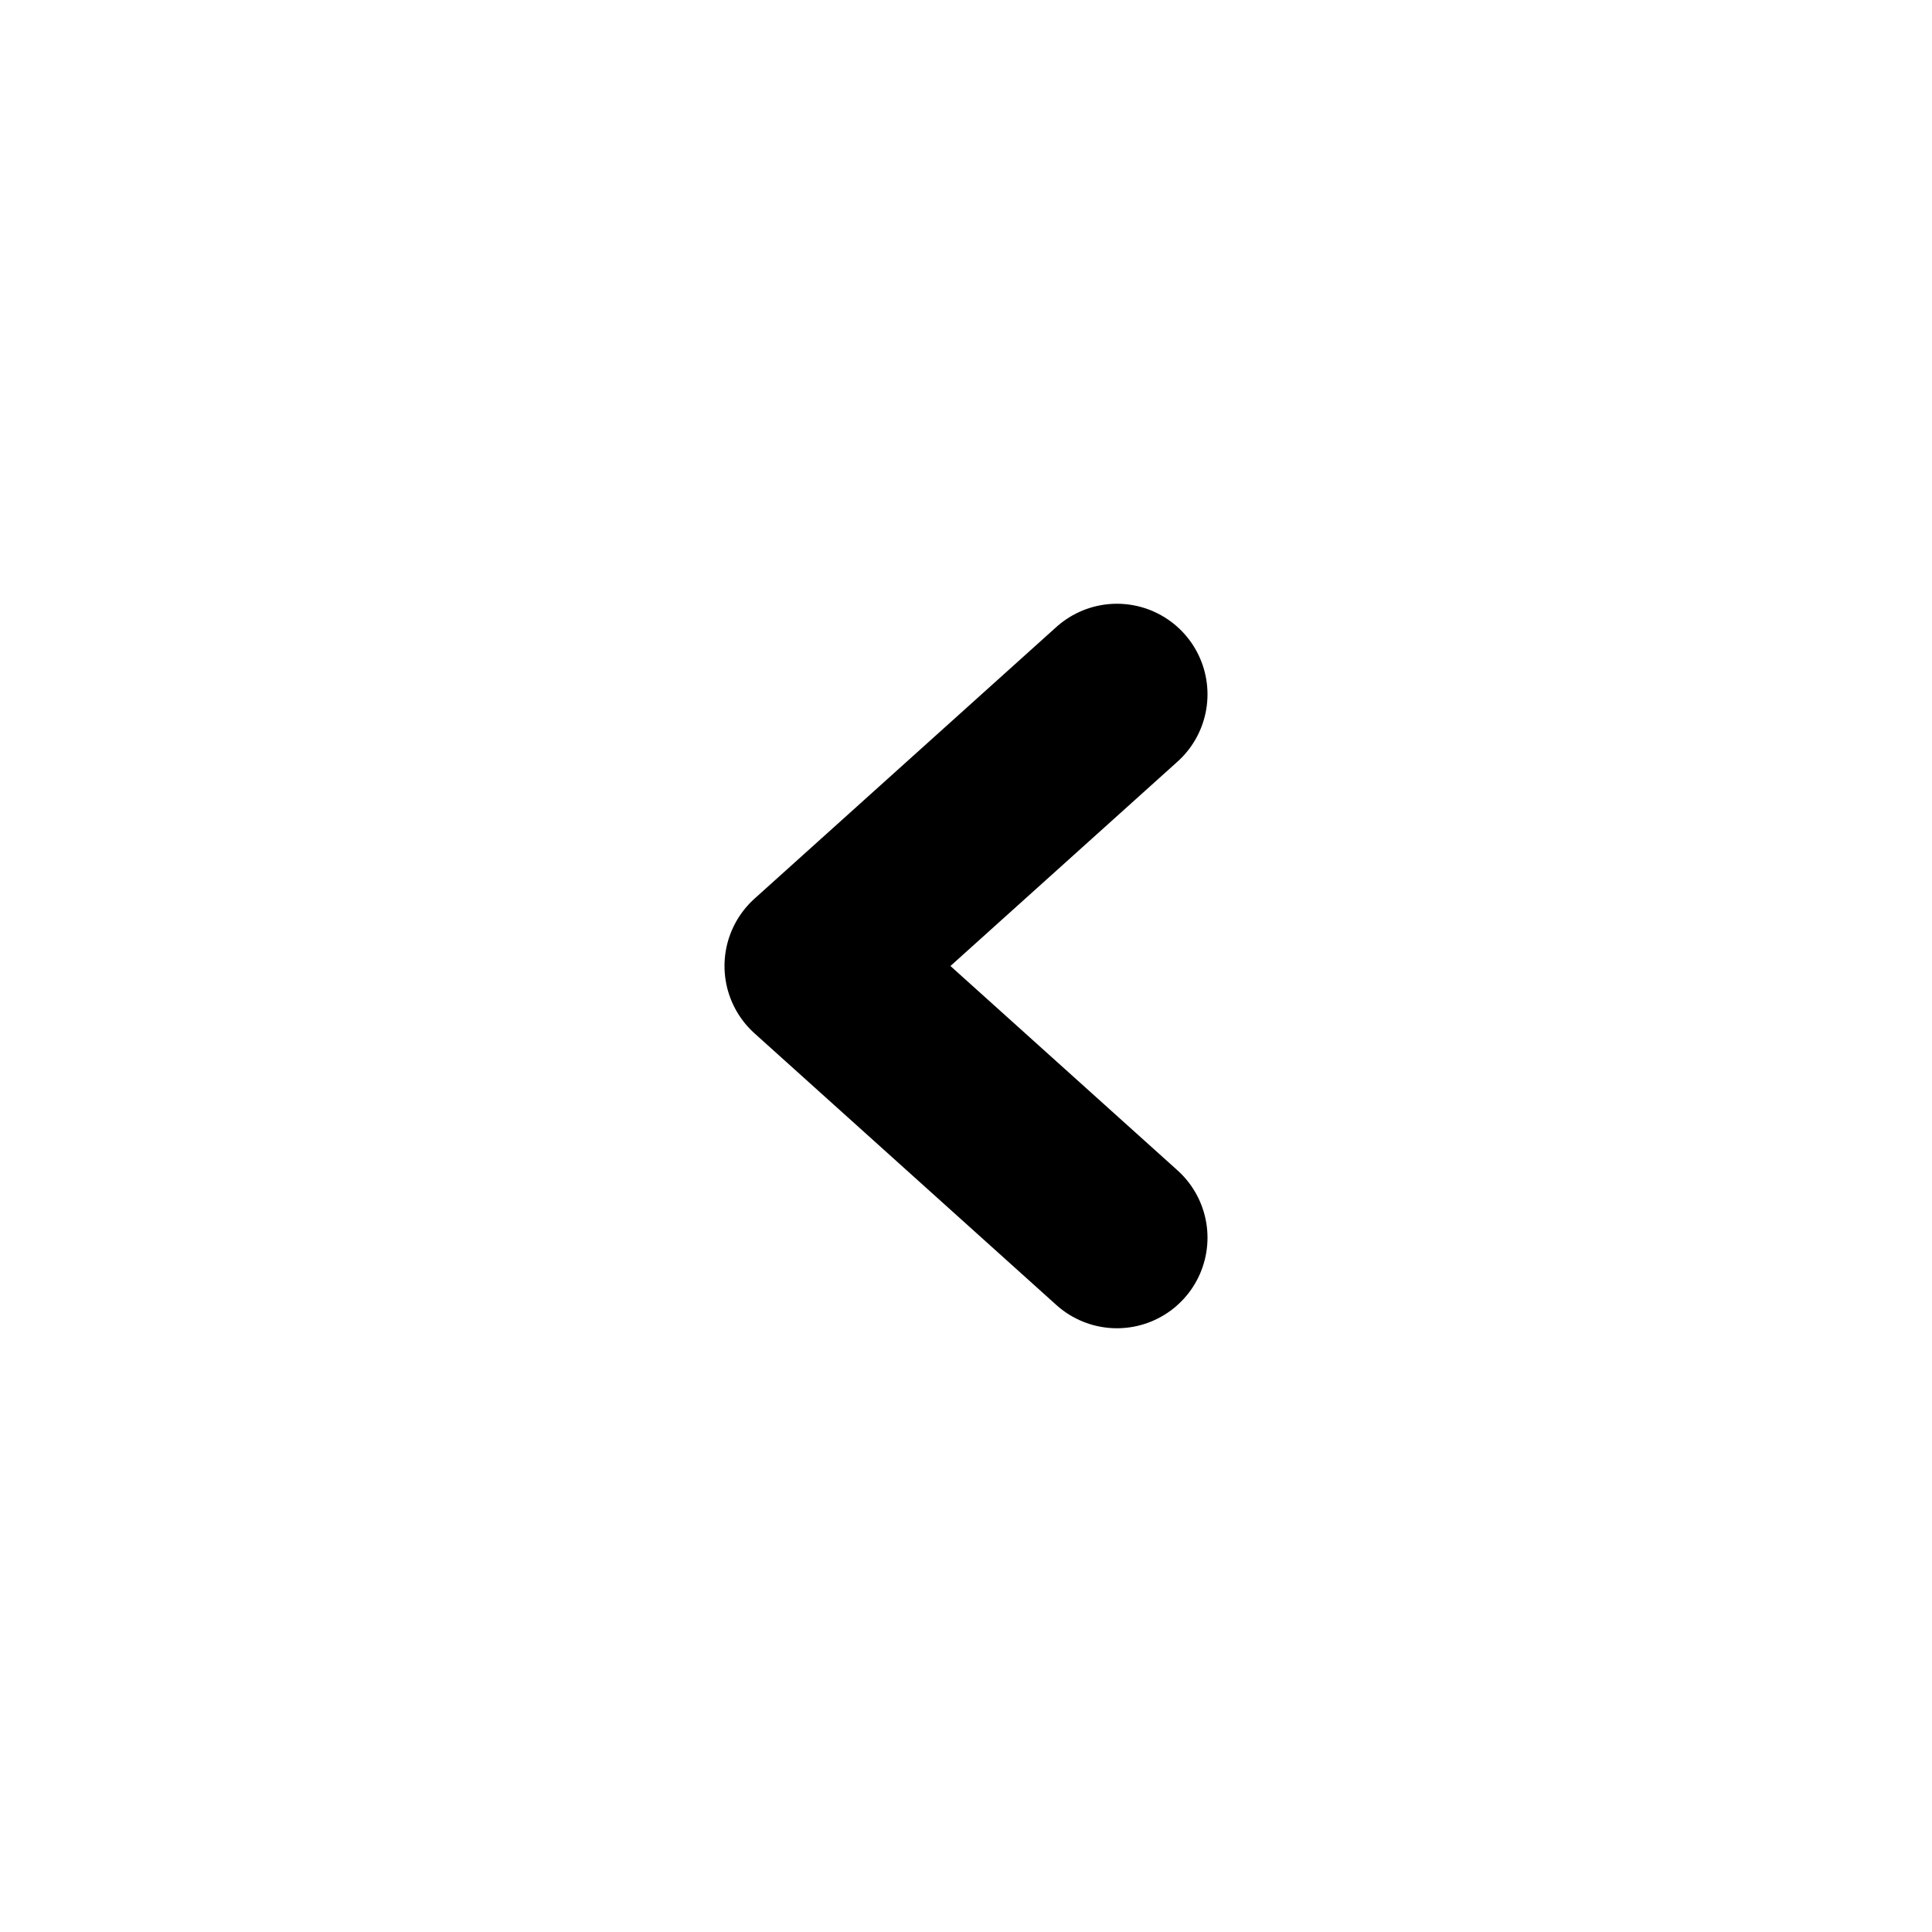
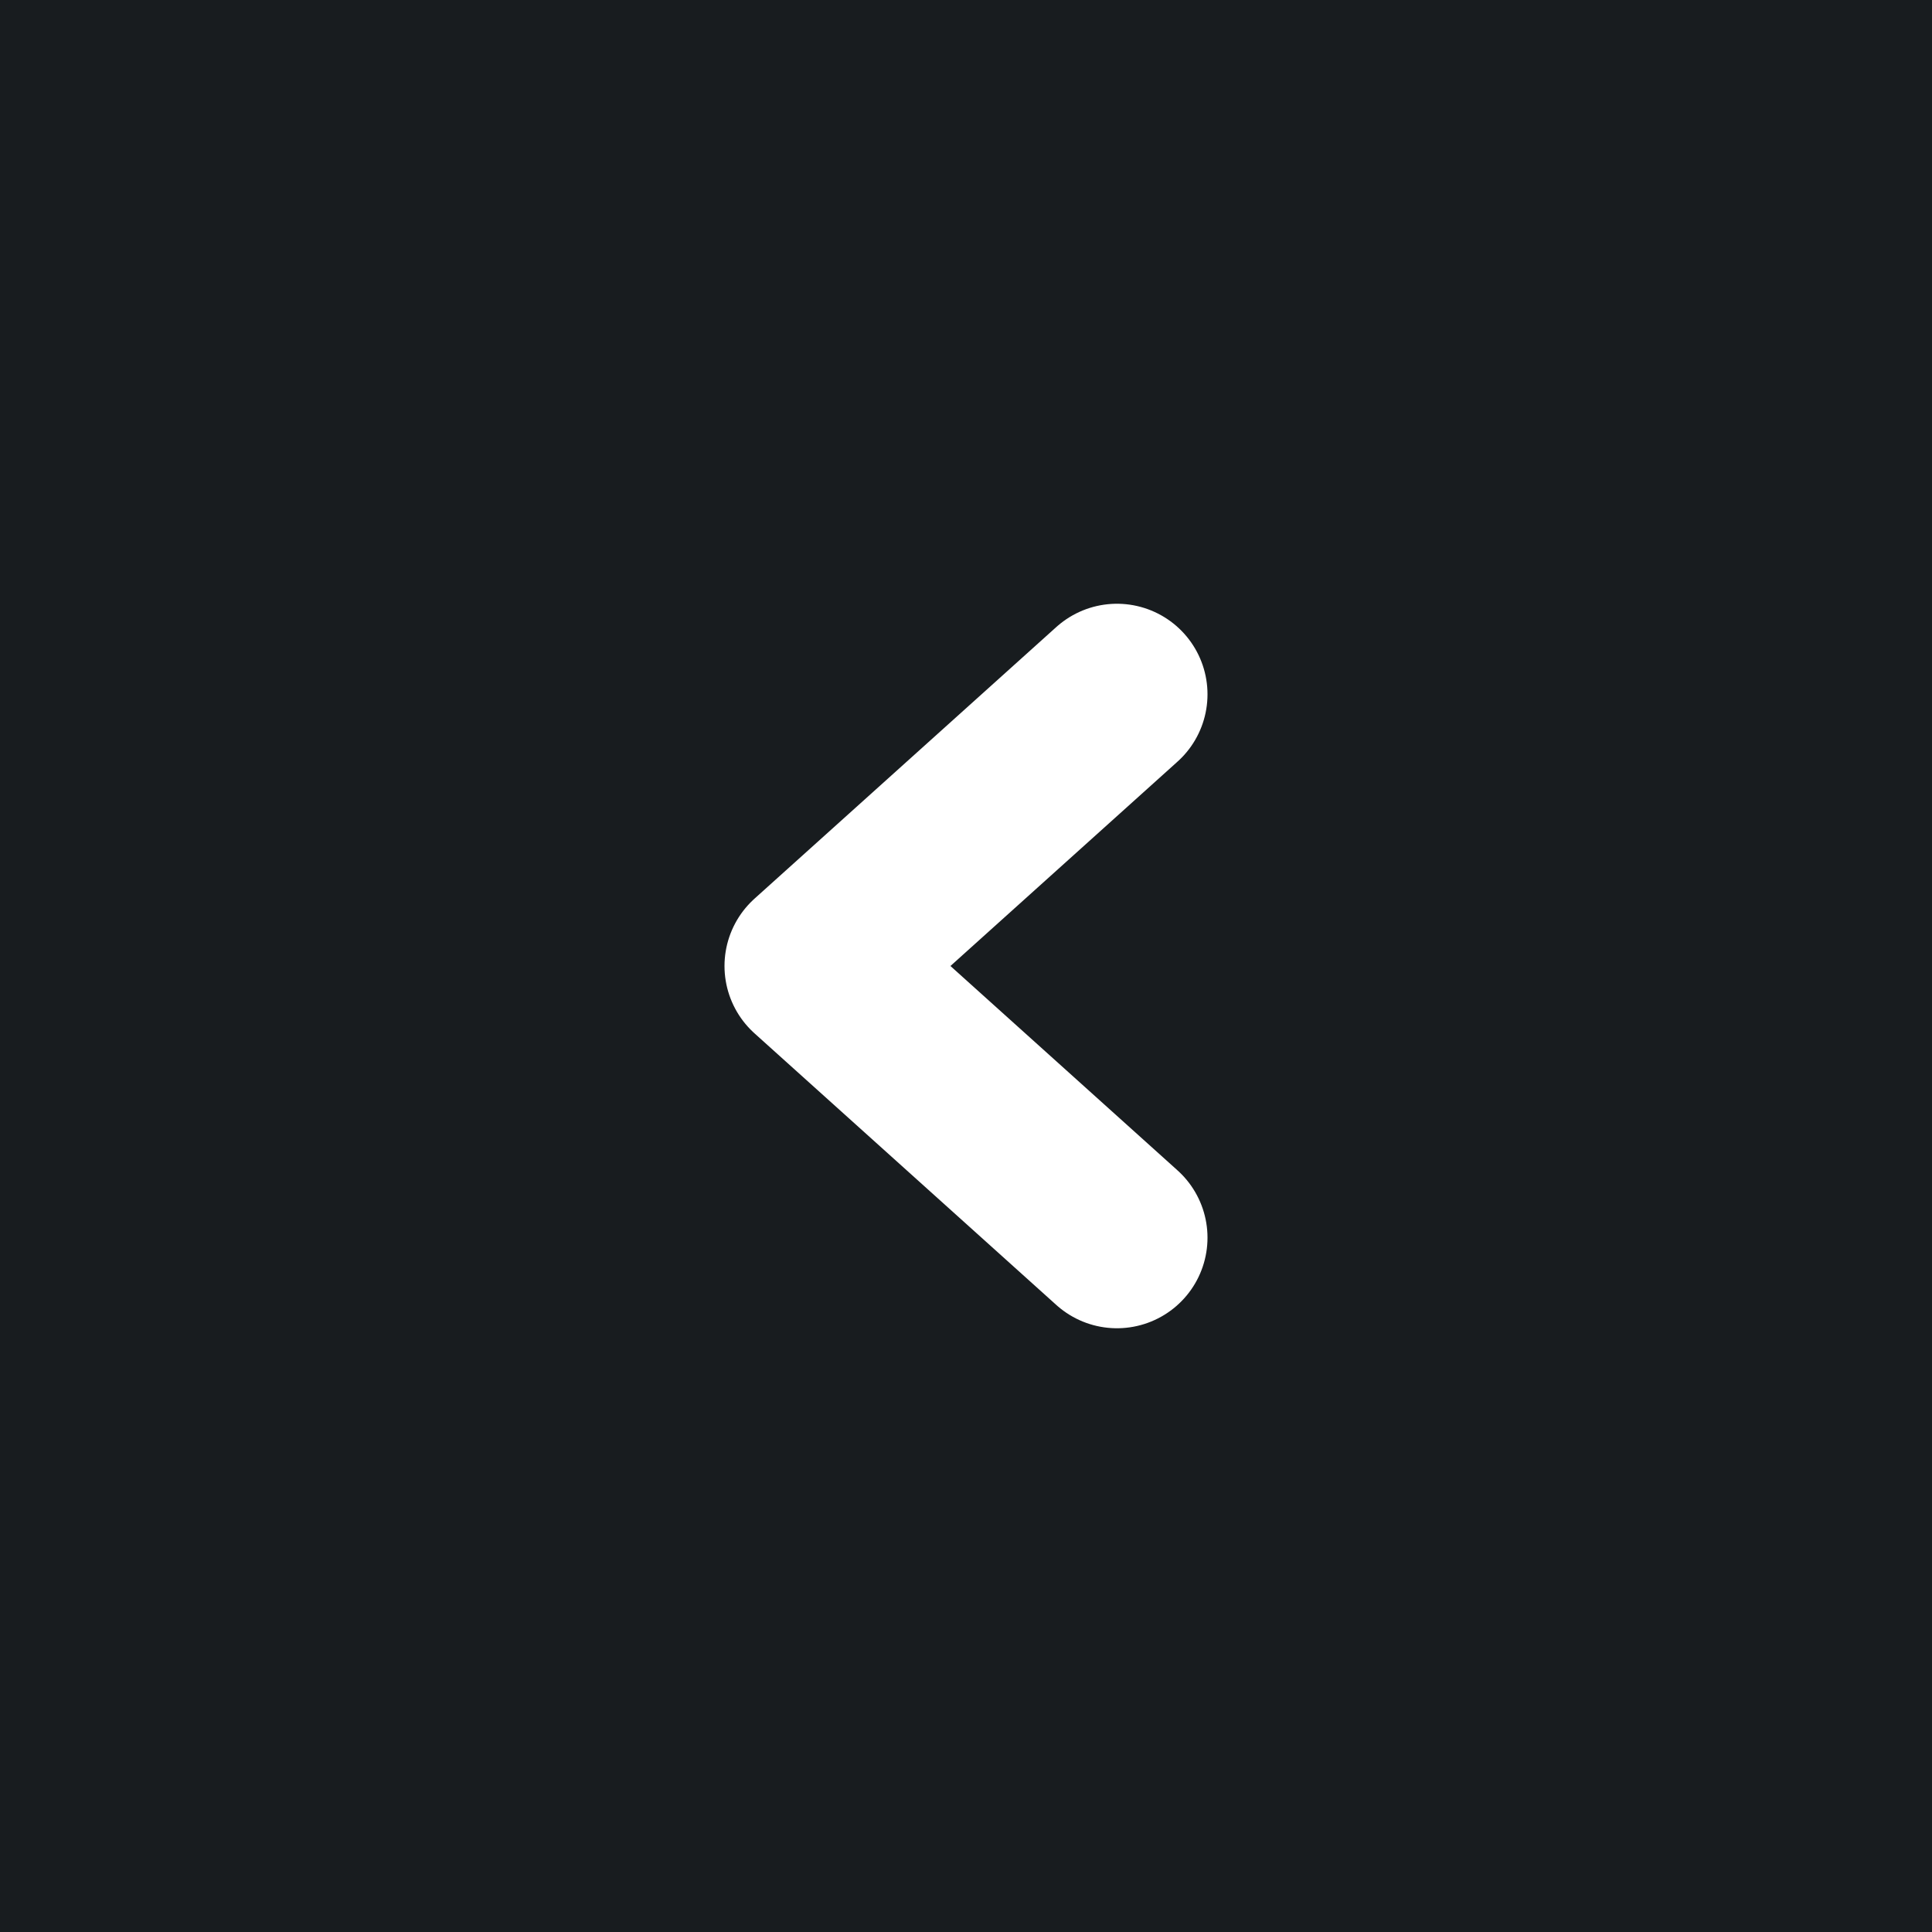
<svg xmlns="http://www.w3.org/2000/svg" width="32" height="32" viewBox="0 0 16 16" fill="none">
-   <rect x="0" y="0" width="16" height="16" fill="white" />
-   <path d="M9.25 10.25L6.75 8L9.25 5.75" stroke="black" stroke-width="1.5" stroke-linecap="round" stroke-linejoin="round" />
+   <rect x="0" y="0" width="16" height="16" fill="#181c1f" />
+   <path d="M9.25 10.25L6.75 8L9.25 5.75" stroke="#ffffff" stroke-width="1.5" stroke-linecap="round" stroke-linejoin="round" />
</svg>
